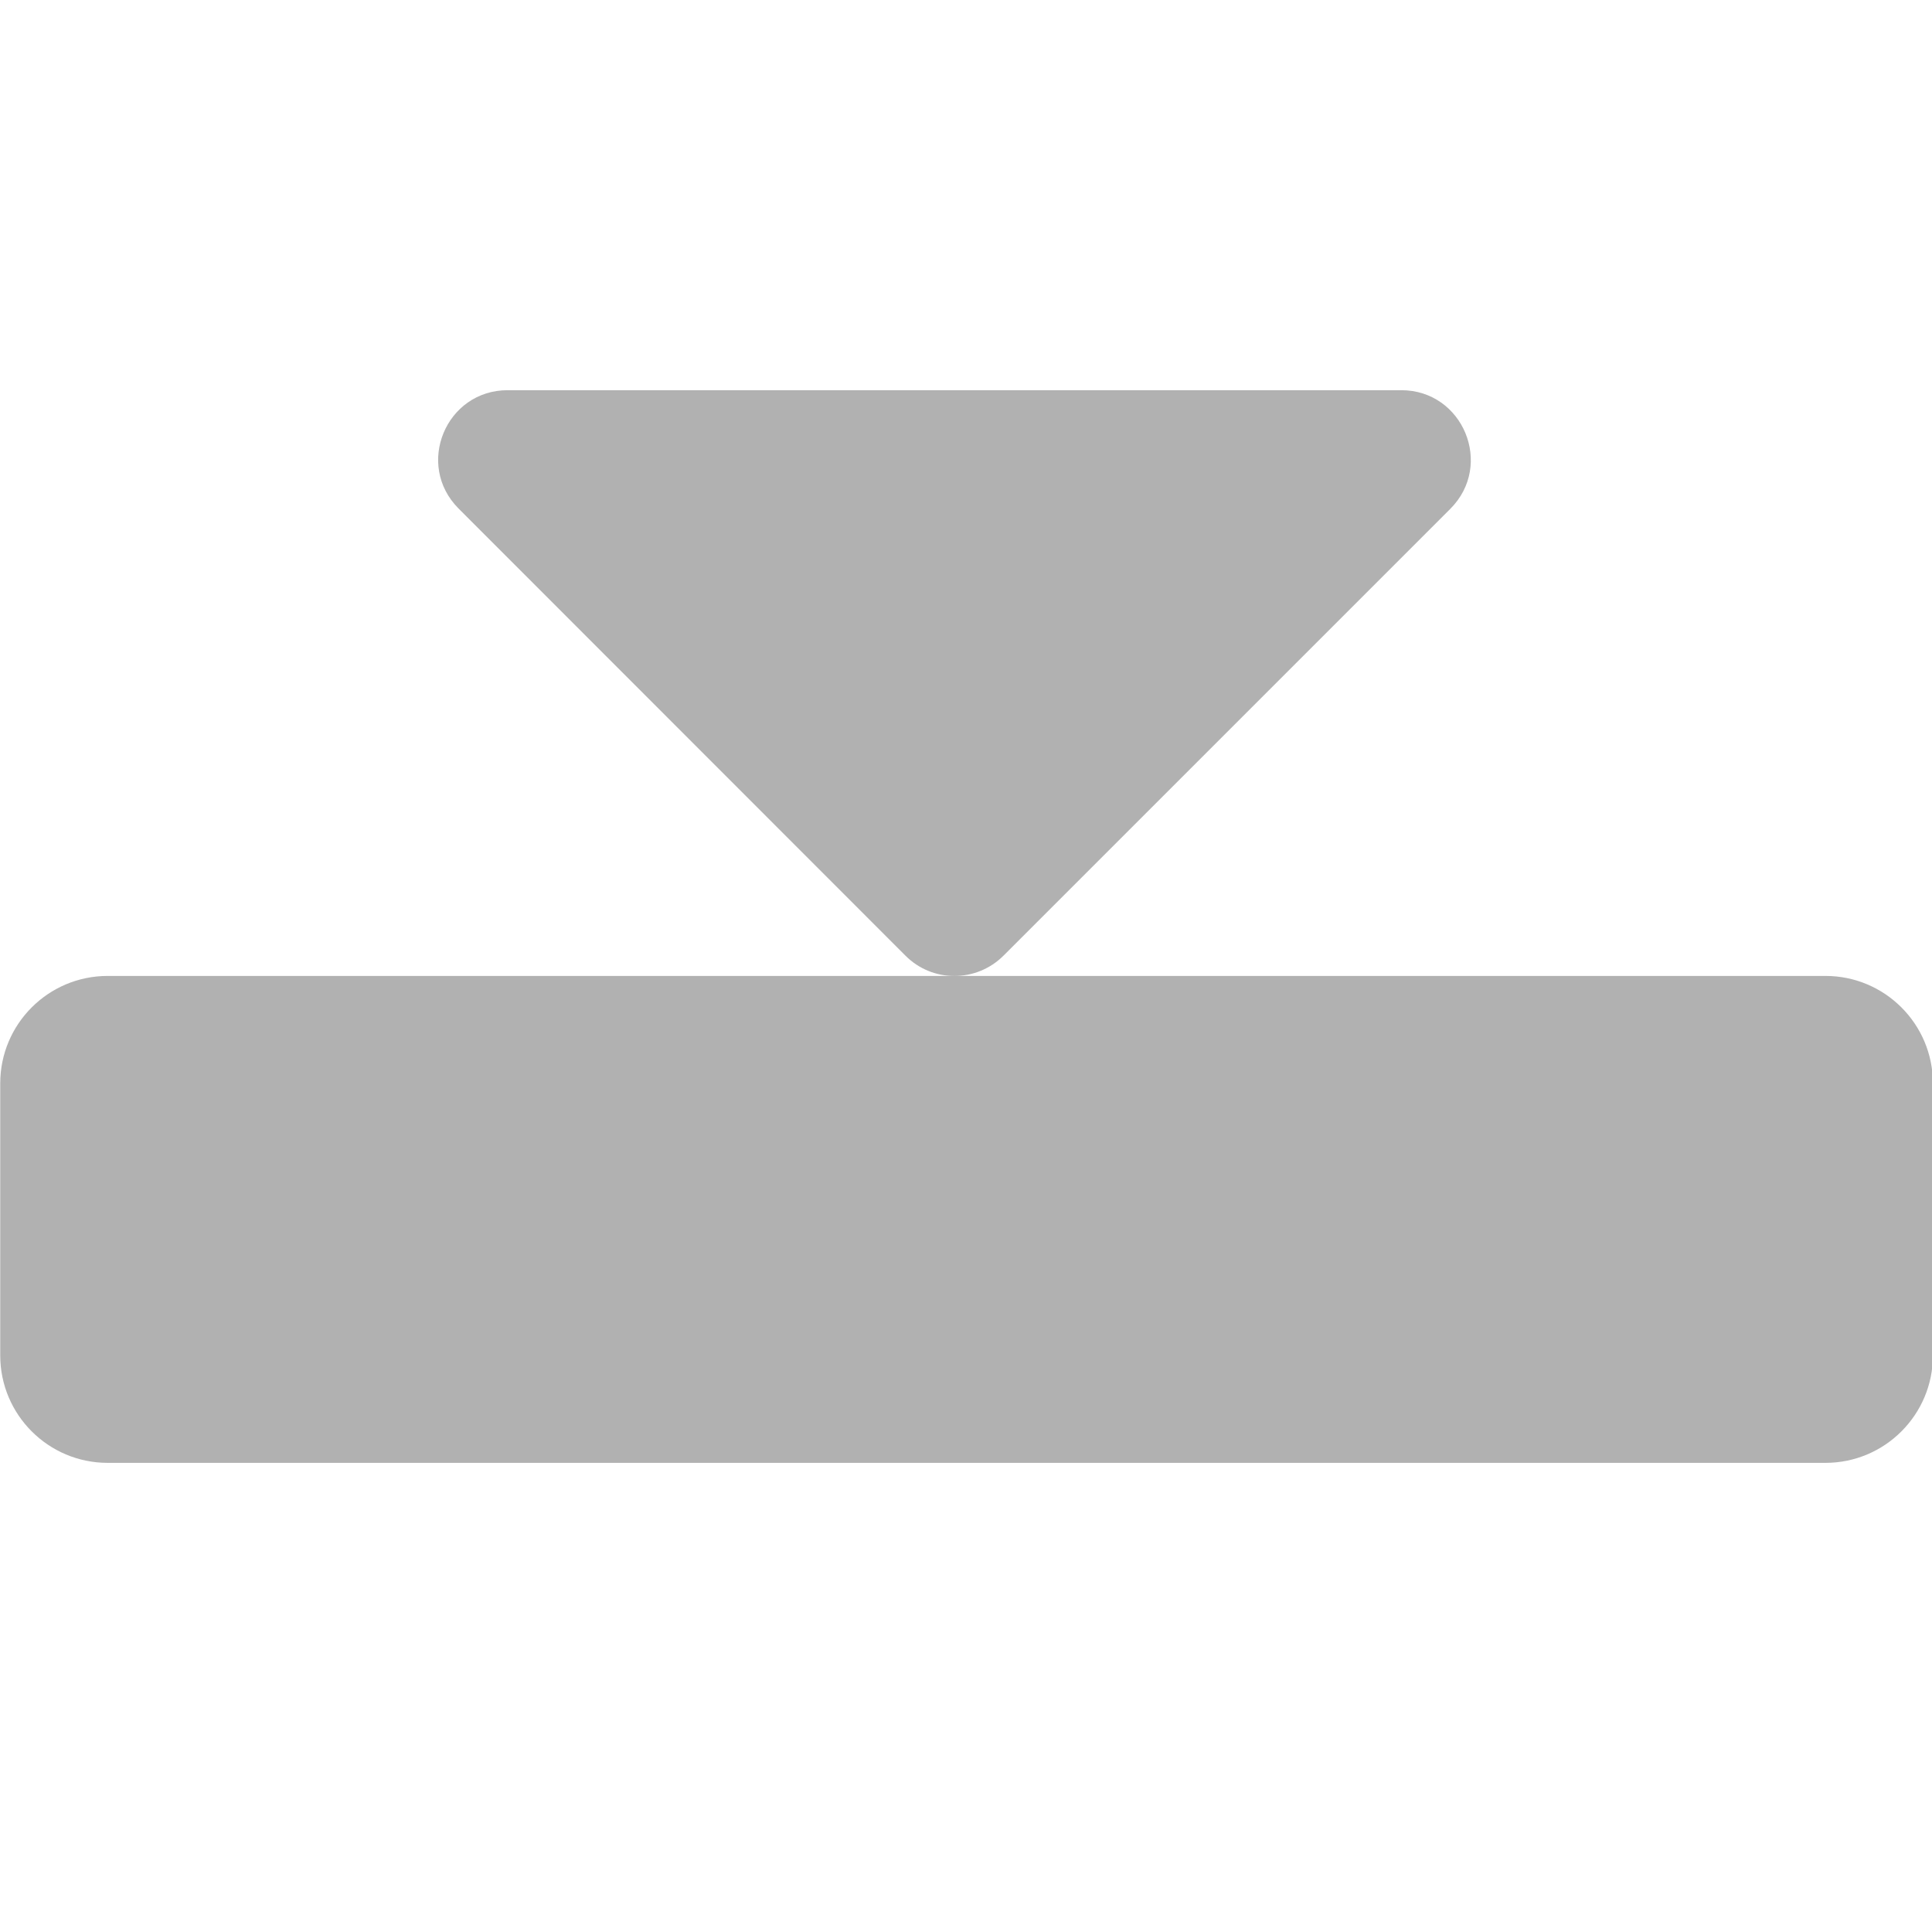
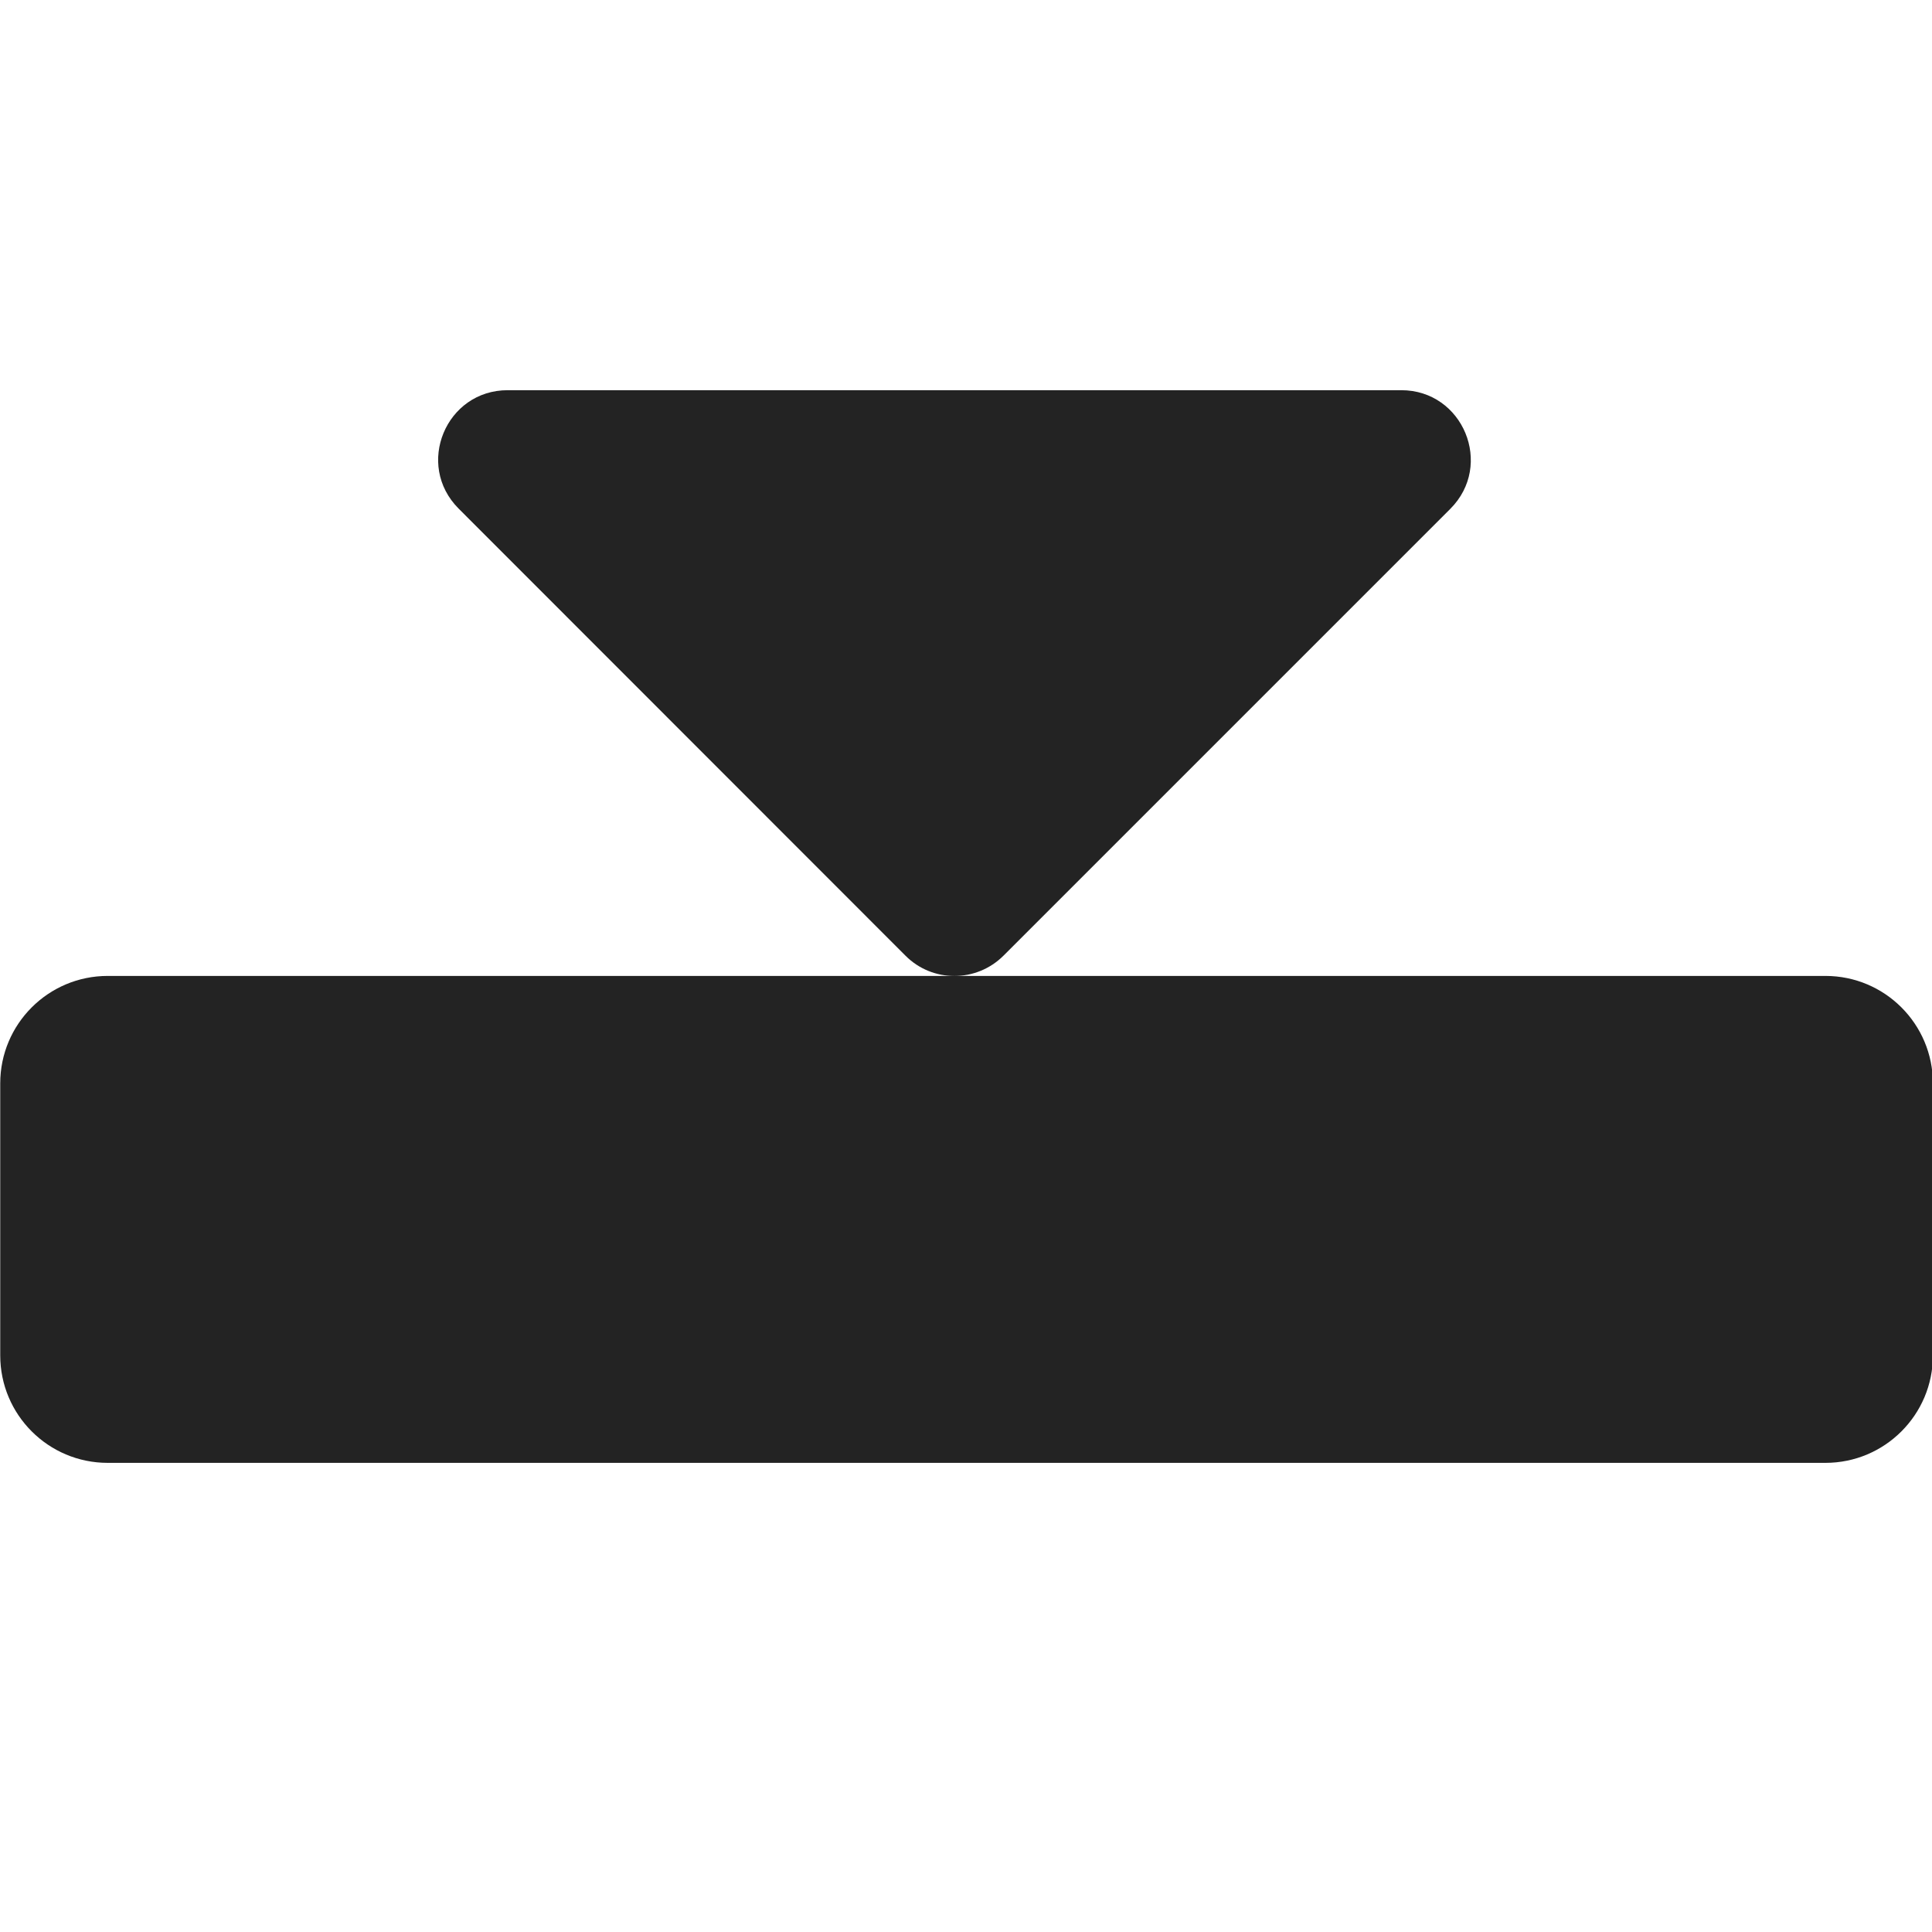
<svg xmlns="http://www.w3.org/2000/svg" width="32" height="32" viewBox="0 0 8.467 8.467" version="1.1" id="svg8">
  <defs id="defs2">
    <style id="style1399">.cls-1{fill:#e3e3e3;}</style>
    <style id="style1399-4">.cls-1{fill:#e3e3e3;}</style>
    <style id="style1399-8">.cls-1{fill:#e3e3e3;}</style>
    <style id="style1399-4-5">.cls-1{fill:#e3e3e3;}</style>
    <style id="style1399-0">.cls-1{fill:#e3e3e3;}</style>
    <style id="style1399-28">.cls-1{fill:#e3e3e3;}</style>
    <style id="style1399-1">.cls-1{fill:#e3e3e3;}</style>
    <style id="style1399-5">.cls-1{fill:#e3e3e3;}</style>
    <style id="style1399-8-6">.cls-1{fill:#e3e3e3;}</style>
    <style id="style1399-7">.cls-1{fill:#e3e3e3;}</style>
    <style id="style1399-1-5">.cls-1{fill:#e3e3e3;}</style>
    <style id="style1399-5-6">.cls-1{fill:#e3e3e3;}</style>
    <style id="style1399-8-9">.cls-1{fill:#e3e3e3;}</style>
    <style id="style1399-2">.cls-1{fill:#e3e3e3;}</style>
    <style id="style1399-1-1">.cls-1{fill:#e3e3e3;}</style>
    <style id="style1399-5-5">.cls-1{fill:#e3e3e3;}</style>
    <style id="style1399-8-99">.cls-1{fill:#e3e3e3;}</style>
    <style id="style857">.cls-1{fill:#e52120;}.cls-1,.cls-2,.cls-3,.cls-4,.cls-5{stroke:#000;stroke-miterlimit:10;stroke-width:1.2px;}.cls-2{fill:#6dbc88;}.cls-3{fill:#701034;}.cls-4{fill:#51aae0;}.cls-5{fill:none;}</style>
  </defs>
-   <rect style="opacity:1;fill:#b1b1b1;fill-opacity:1;stroke-width:0.423;stroke-linecap:round" id="rect944" width="8.47" height="2.134" x="0.001" y="4.277" ry="0.471" />
+   <rect style="opacity:1;fill:#232323;fill-opacity:1;stroke-width:0.423;stroke-linecap:round" id="rect944" width="8.47" height="2.134" x="0.001" y="4.277" ry="0.471" />
  <style id="style815" type="text/css">
	.st0{fill:#00005B;}
	.st1{fill:#9999FF;}
</style>
-   <path id="path2381" d="m 2.225,1.71 h 3.916 c 0.271,0 0.407,0.328 0.215,0.52 l -1.958,1.958 c -0.119,0.119 -0.312,0.119 -0.43,0 L 2.01,2.229 C 1.818,2.037 1.954,1.71 2.225,1.71 Z" style="fill:#b1b1b1;fill-opacity:1;stroke-width:0.015" />
+   <path id="path2381" d="m 2.225,1.71 h 3.916 c 0.271,0 0.407,0.328 0.215,0.52 l -1.958,1.958 c -0.119,0.119 -0.312,0.119 -0.43,0 L 2.01,2.229 C 1.818,2.037 1.954,1.71 2.225,1.71 Z" style="fill:#232323;fill-opacity:1;stroke-width:0.015" />
</svg>
